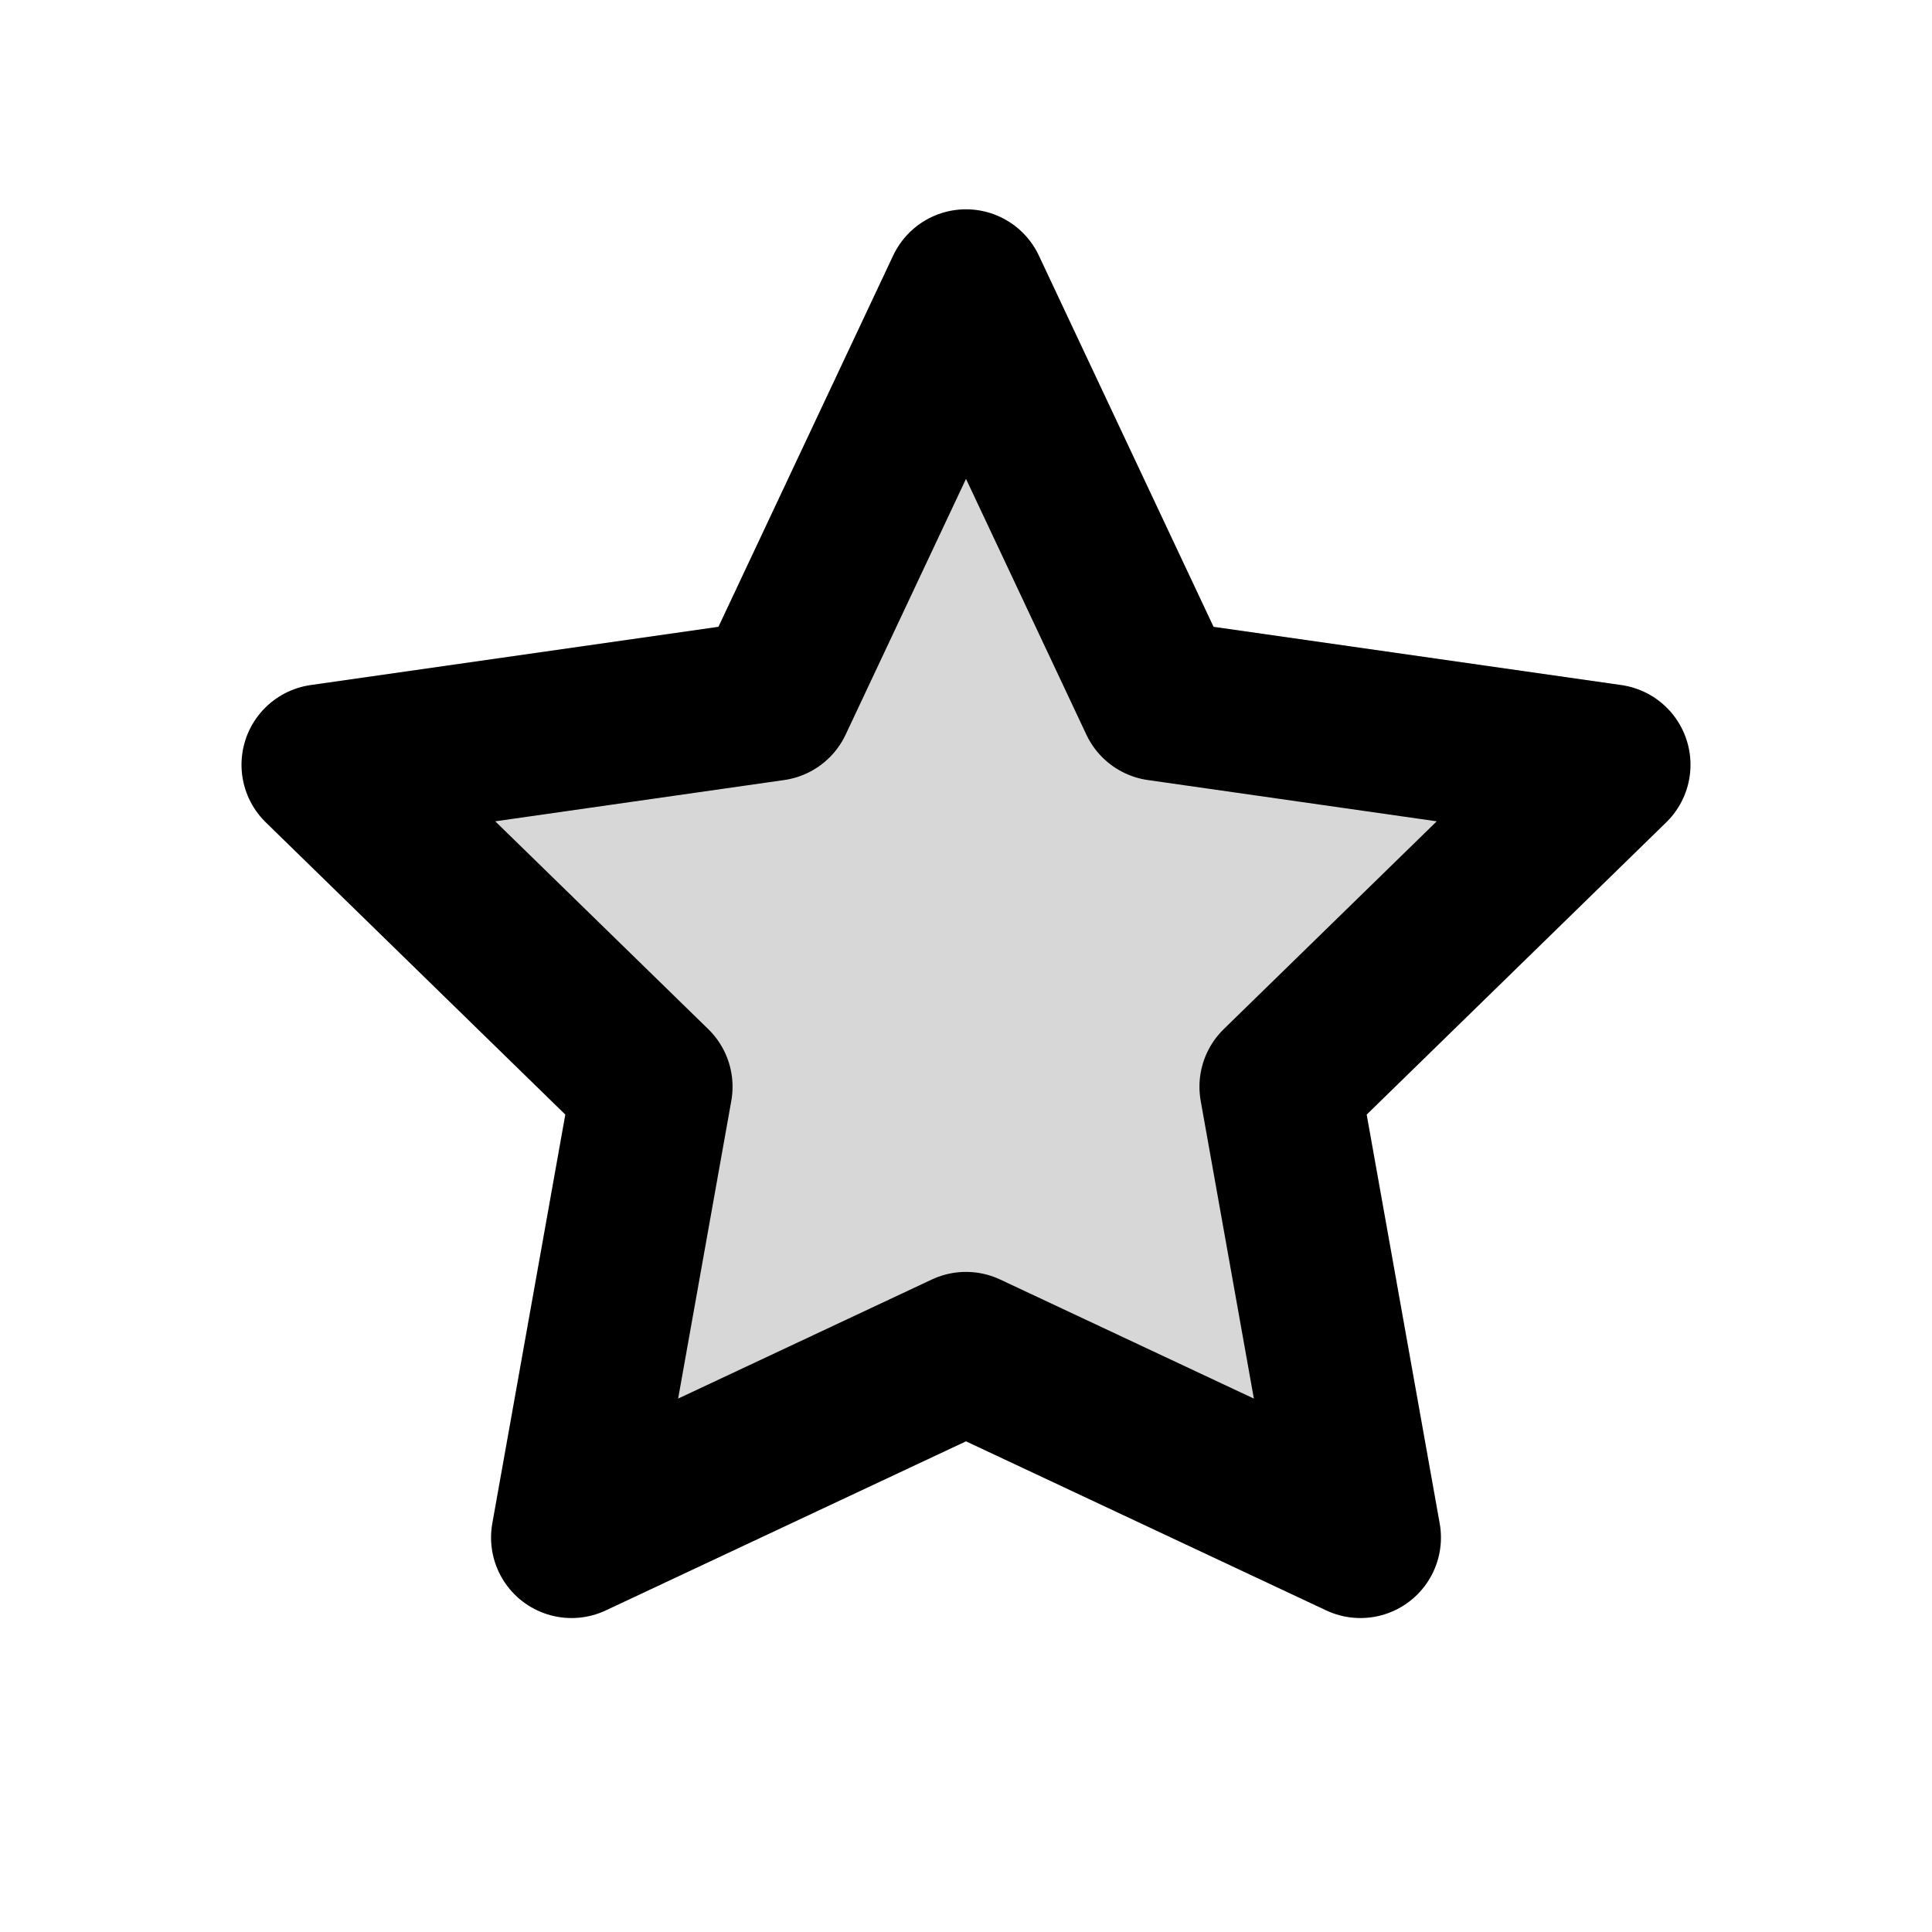
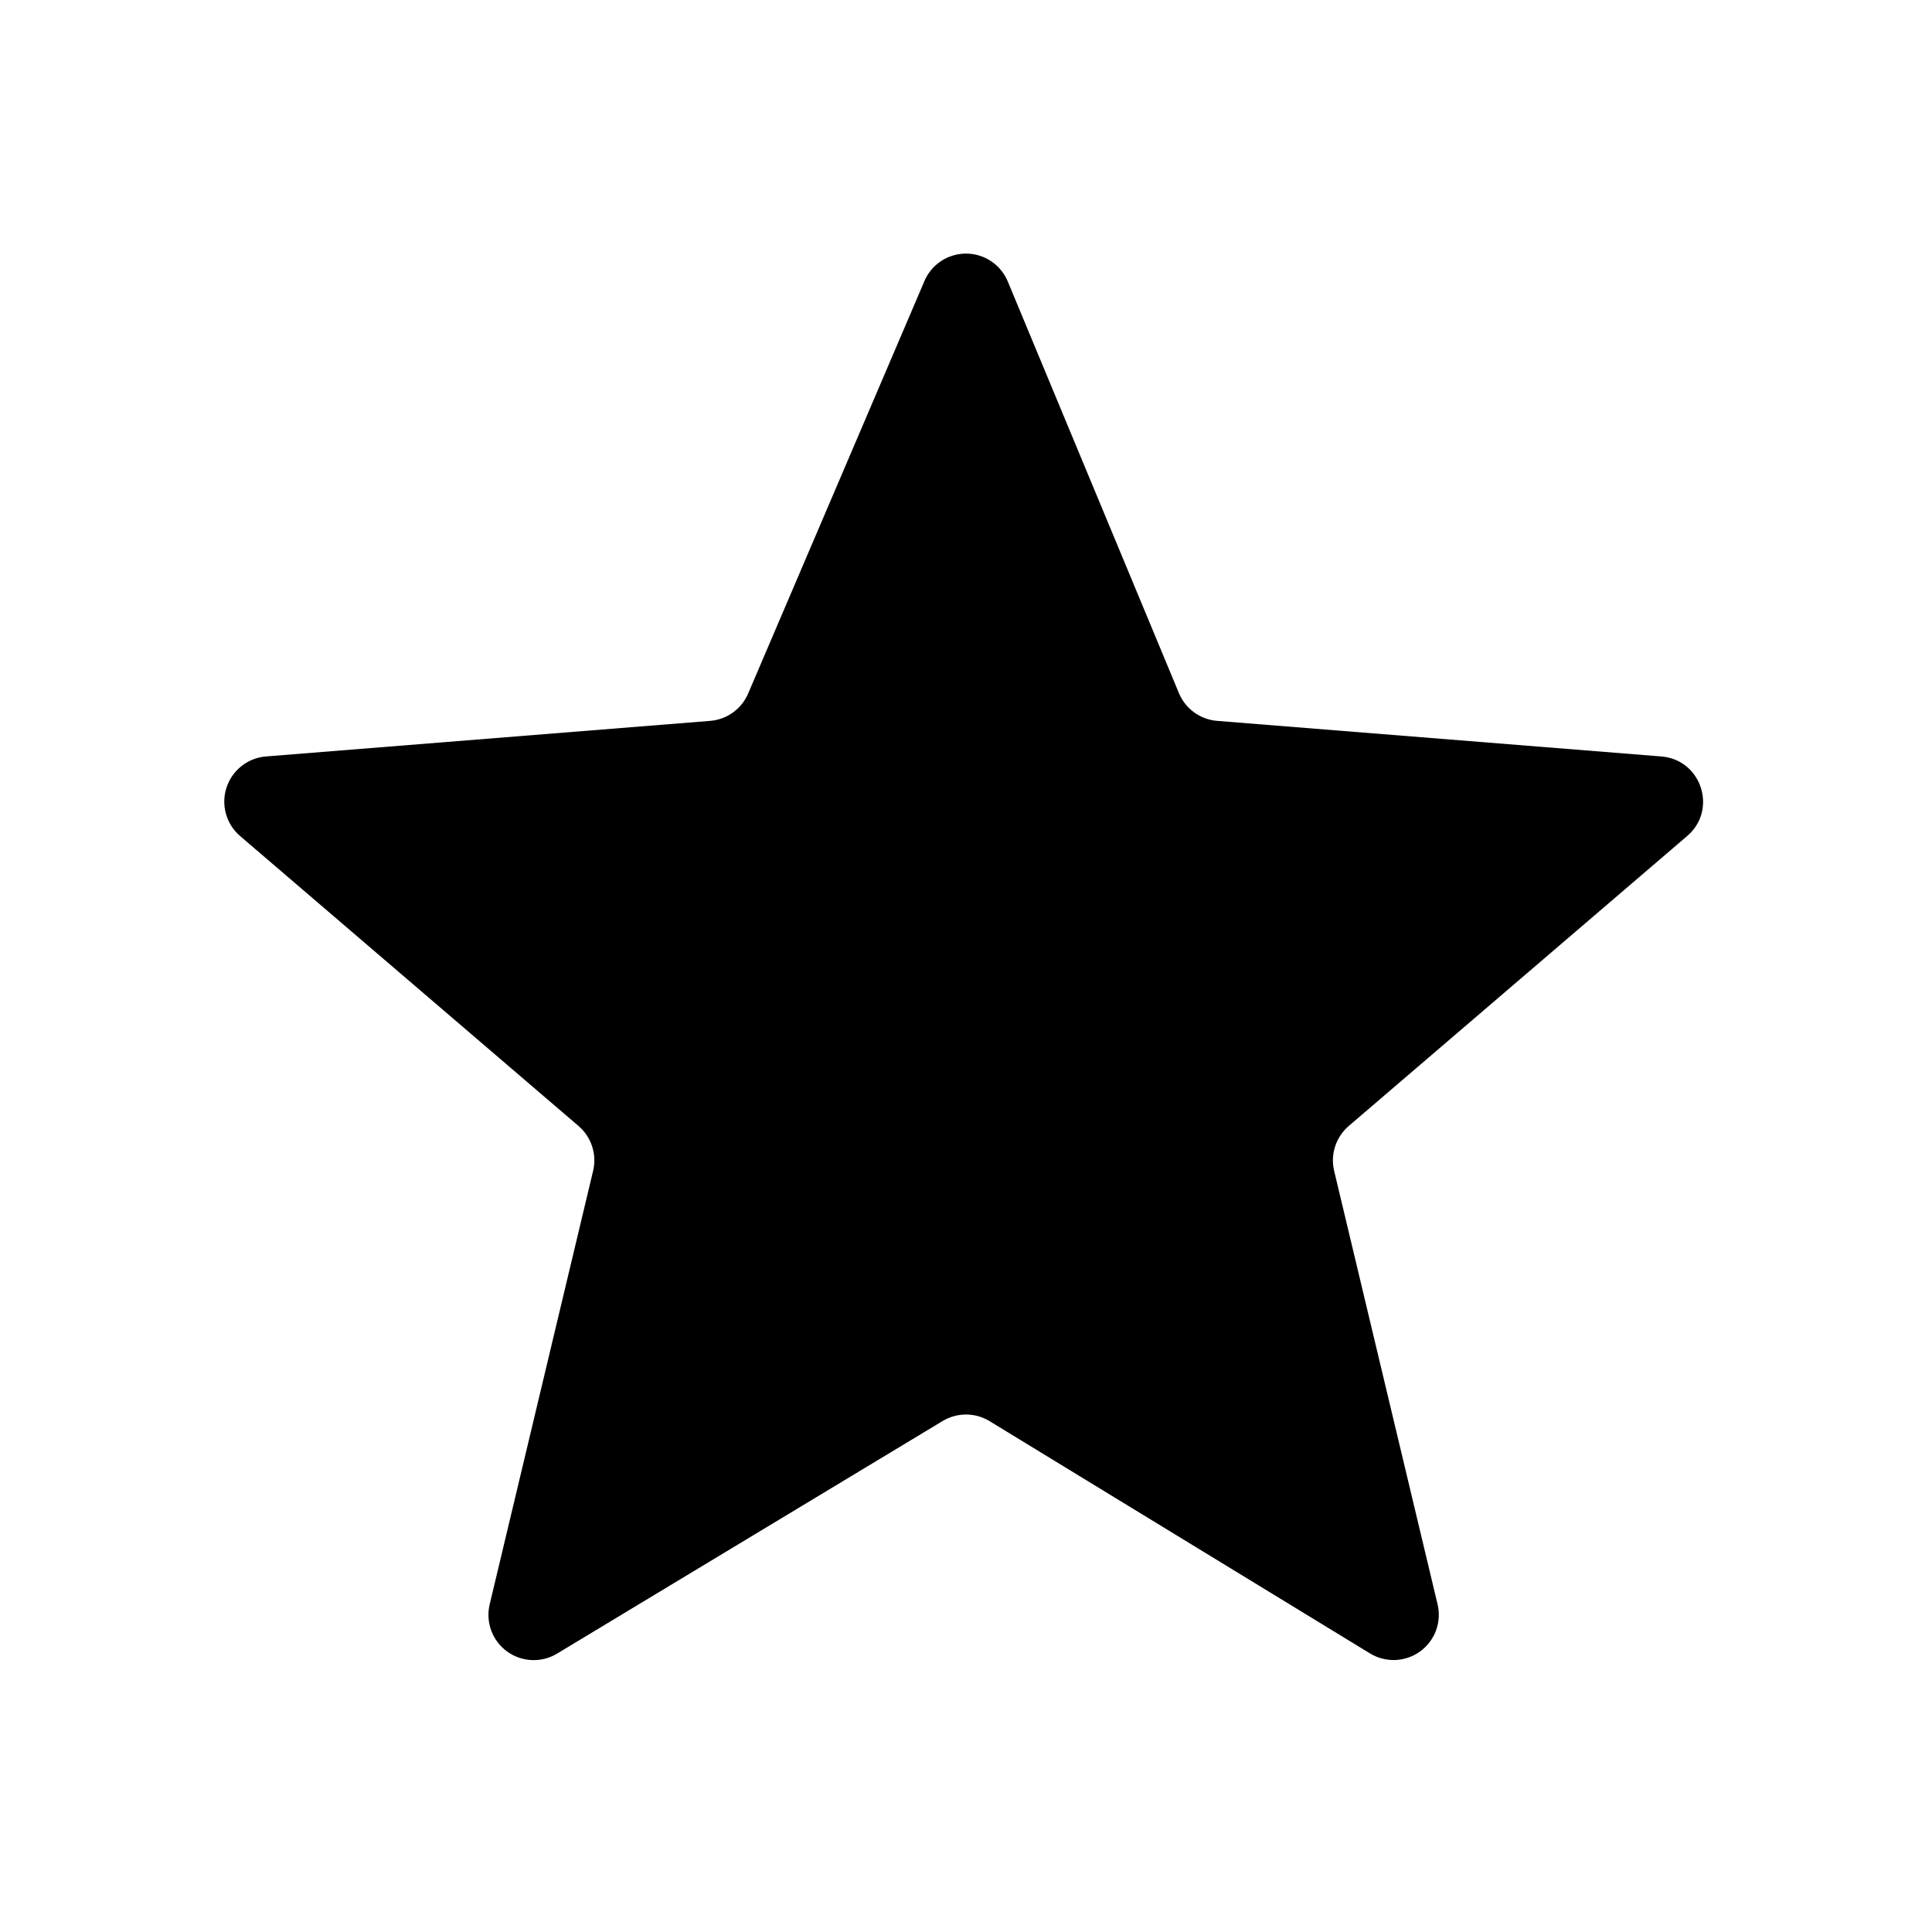
- <svg xmlns="http://www.w3.org/2000/svg" viewBox="0 0 24 24" role="img" aria-label="スター">
-   <path d="M12 3.6l2.4 5.1 5.6.8-4.1 4 1 5.6L12 16.8 7.1 19.1l1-5.6-4.1-4 5.6-.8L12 3.6Z" fill="currentColor" fill-opacity="0.16" />
-   <path d="M12 3.6l2.4 5.1 5.6.8-4.1 4 1 5.6L12 16.8 7.1 19.1l1-5.6-4.1-4 5.6-.8L12 3.6Z" fill="none" stroke="currentColor" stroke-width="2" stroke-linecap="round" stroke-linejoin="round" />
+ <svg xmlns="http://www.w3.org/2000/svg" viewBox="0 0 24 24" fill="currentColor">
+   <path d="M11.48 3.499a.562.562 0 011.04 0l2.125 5.111a.563.563 0 00.475.345l5.518.442c.499.04.701.663.321.988l-4.204 3.602a.563.563 0 00-.182.557l1.285 5.385a.562.562 0 01-.84.61l-4.725-2.885a.563.563 0 00-.586 0L6.923 20.54a.562.562 0 01-.84-.61l1.285-5.386a.562.562 0 00-.182-.557l-4.204-3.602a.563.563 0 01.321-.988l5.518-.442a.563.563 0 00.475-.345L11.48 3.5Z" />
</svg>
